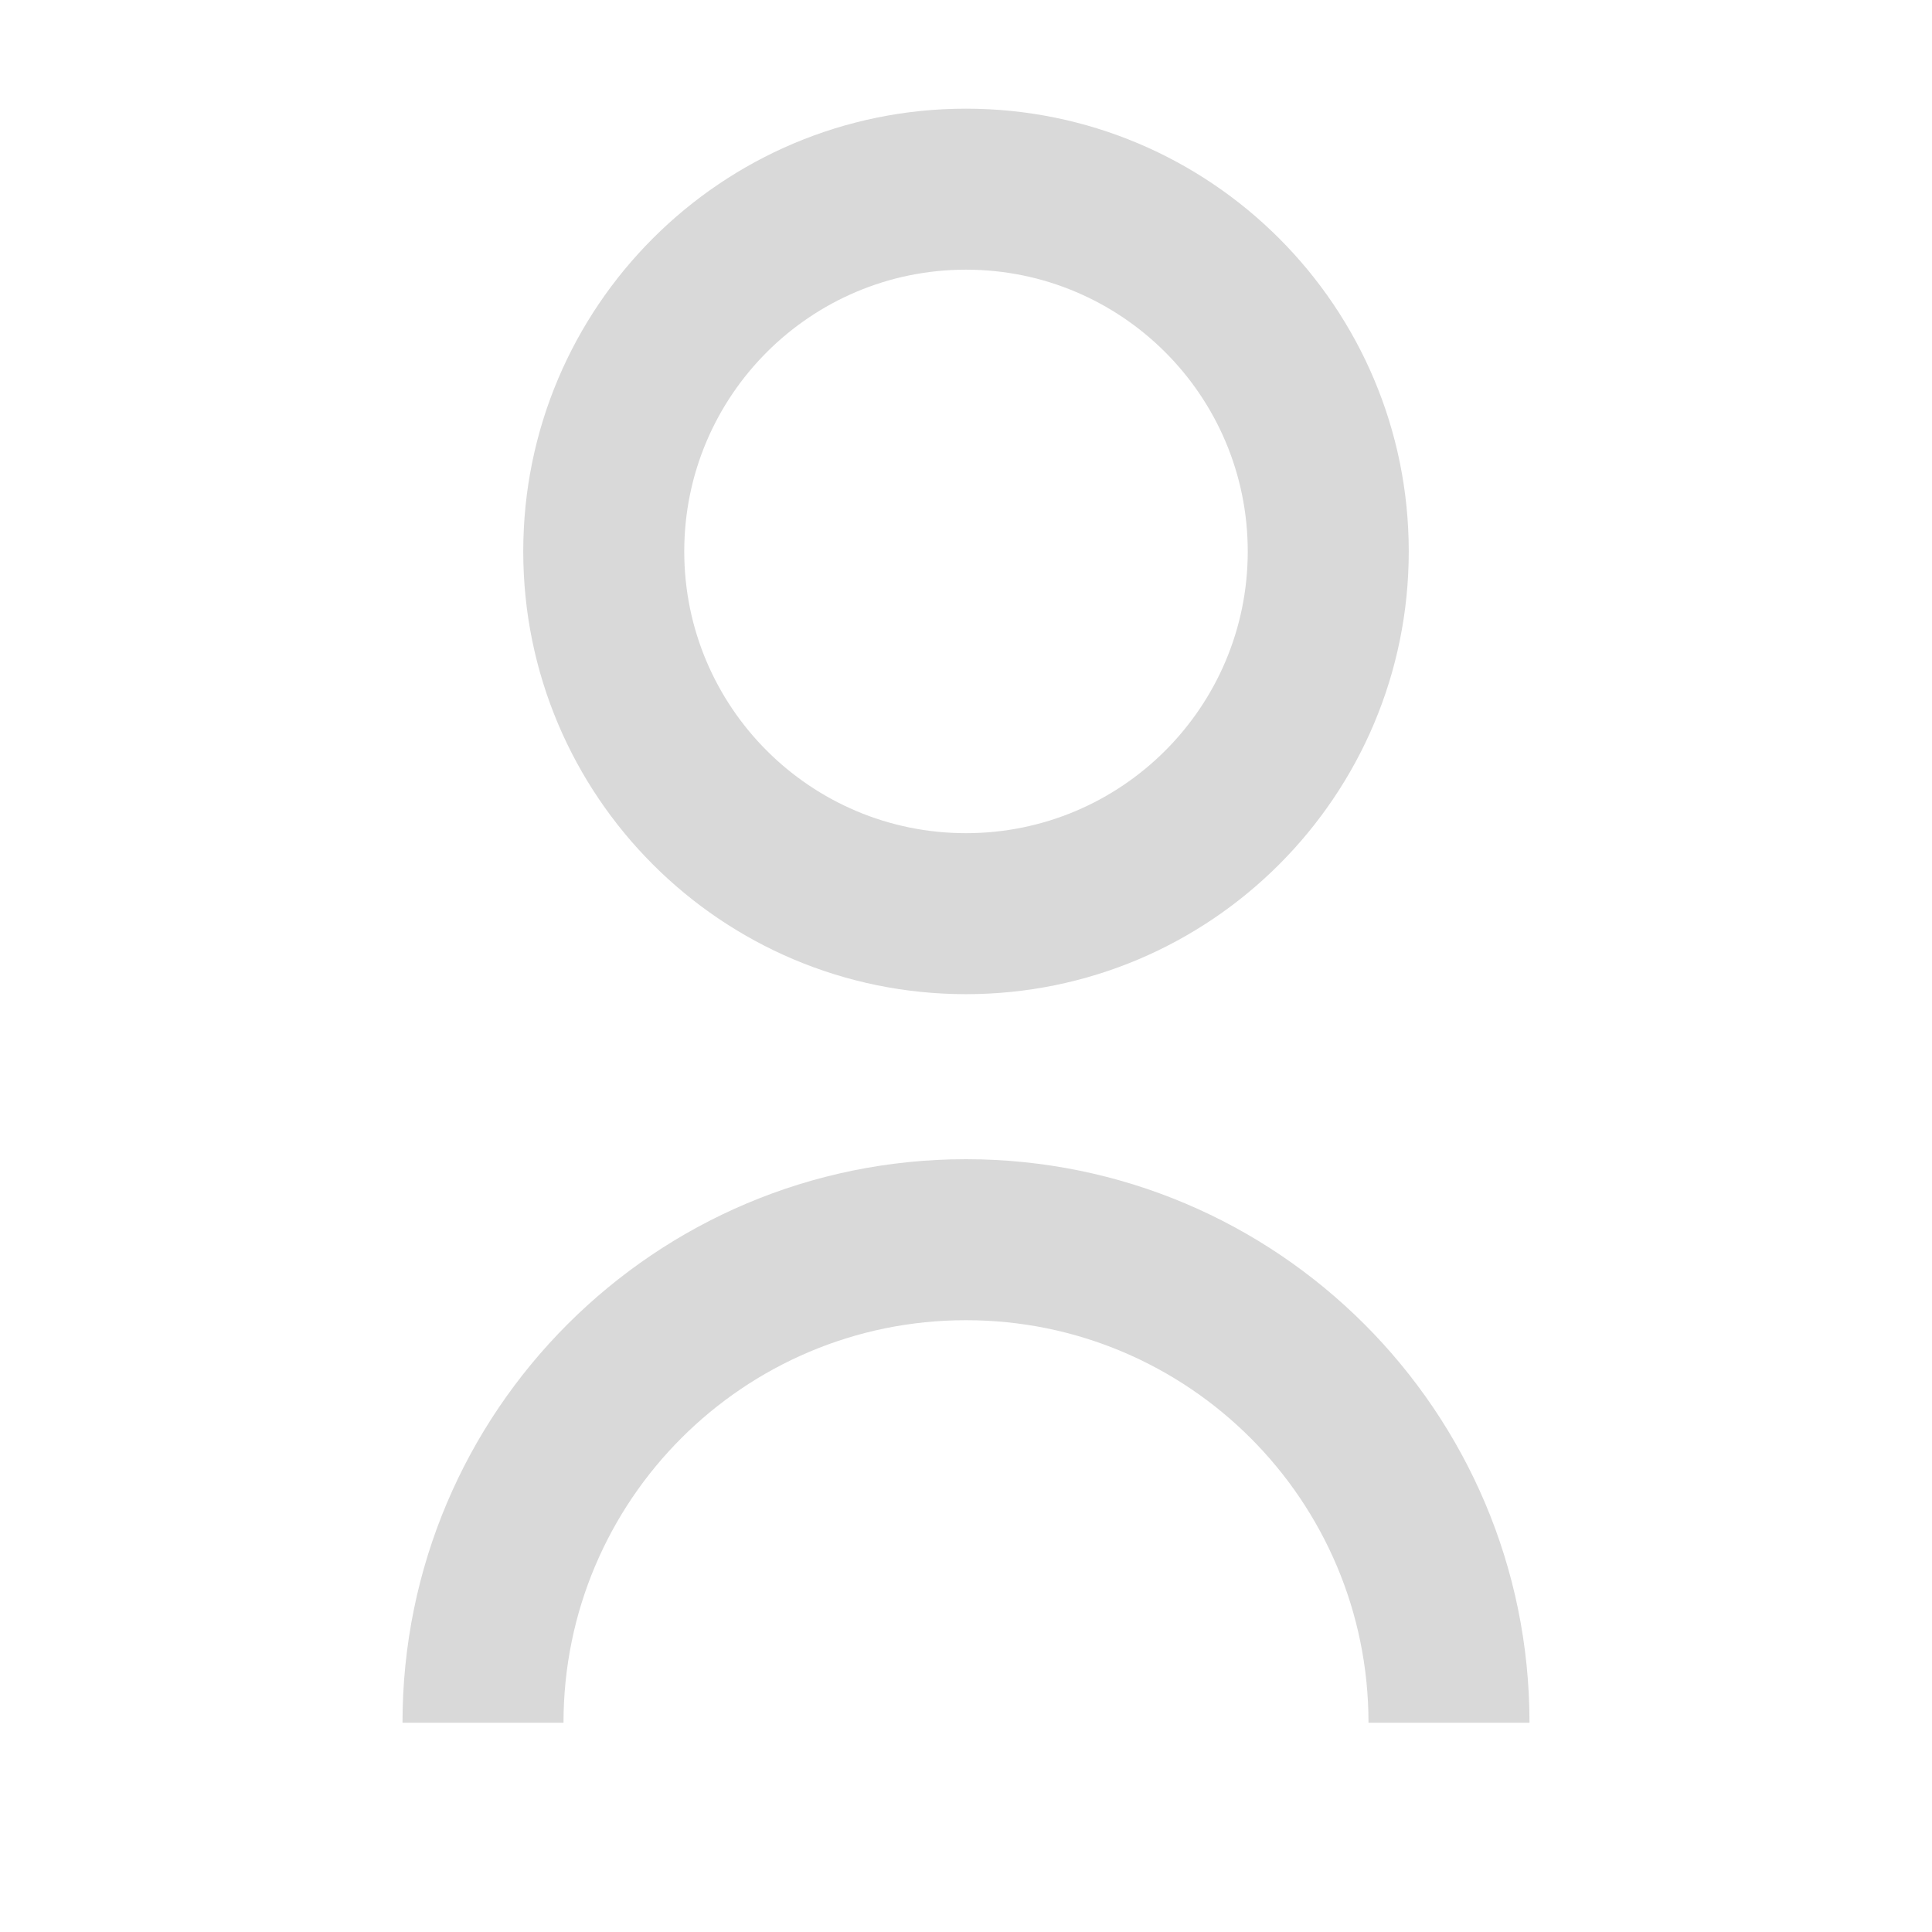
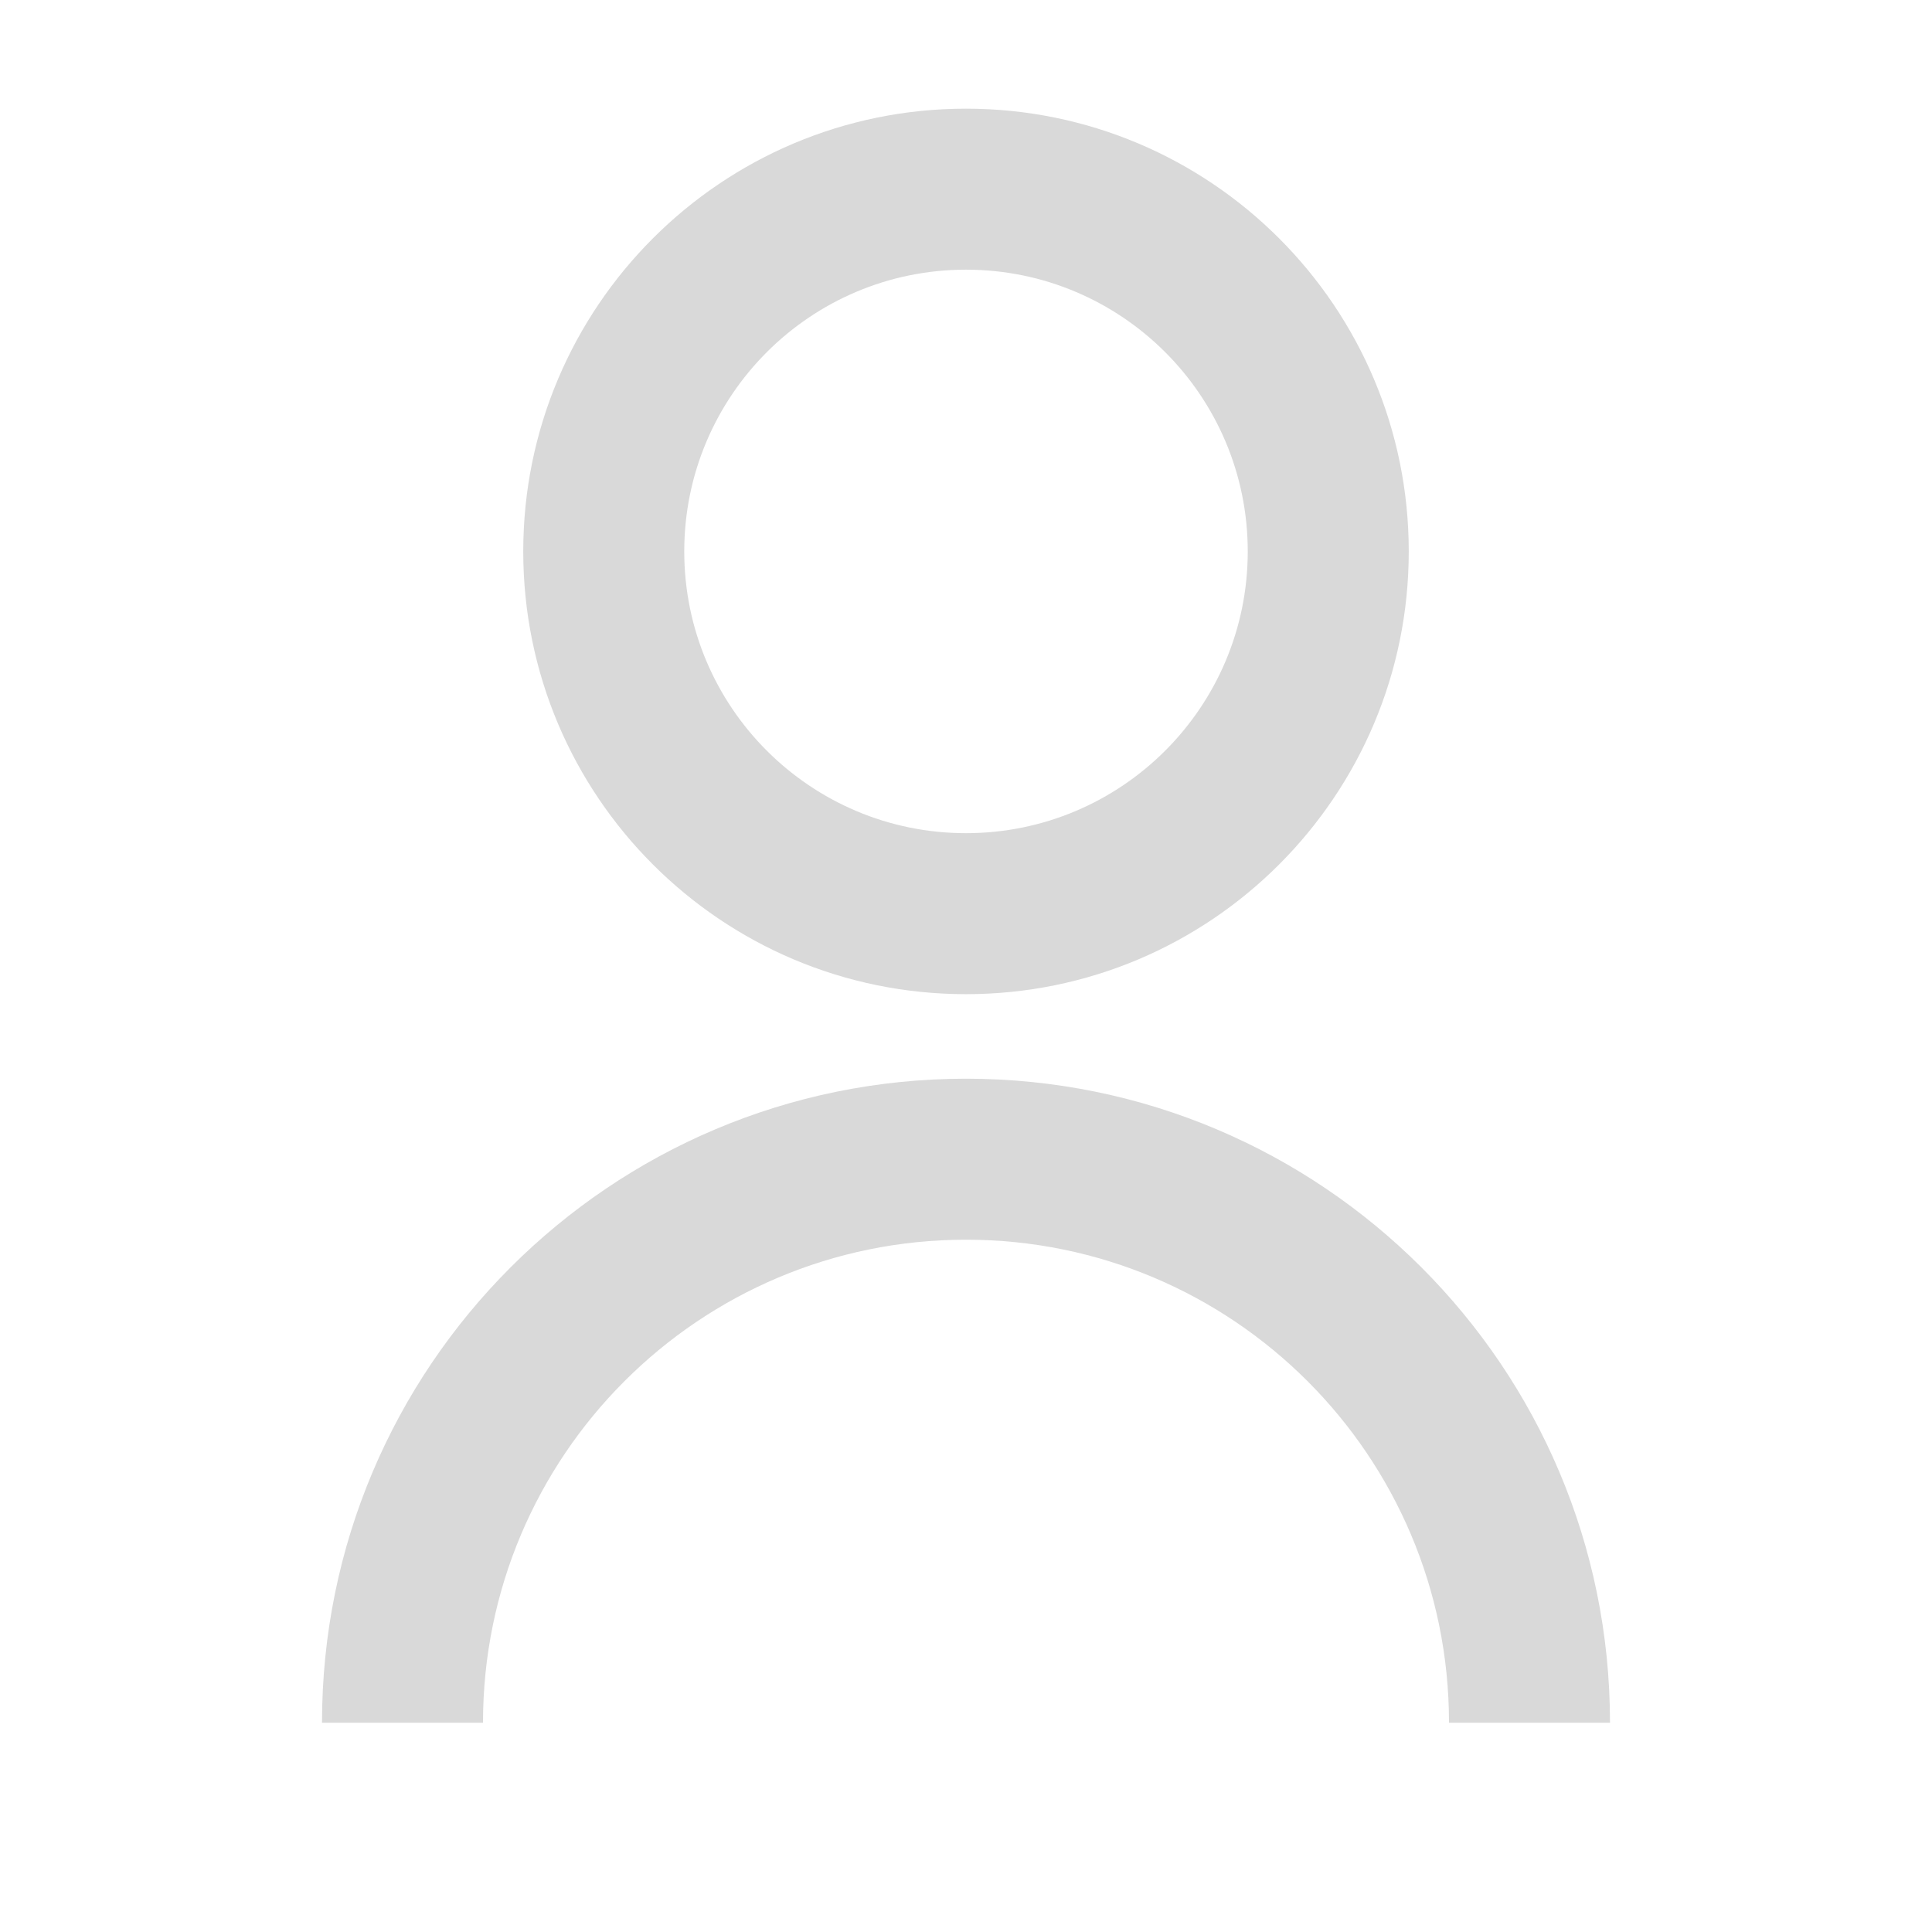
<svg xmlns="http://www.w3.org/2000/svg" fill="#D9D9D9" width="800px" height="800px" viewBox="0 0 24 24">
  <g>
    <path fill="none" d="M0 0h24v24H0z" />
-     <path fill="#D9D9D9" d="M5 21.4a7 7 0 1 1 14 0h-2a5 5 0 1 0-10 0H5zm7-9.05c-3.038 0-5.5-2.462-5.5-5.5S8.962 1.35 12 1.35 17.5 3.812 17.5 6.85 15.038 12.35 12 12.35zm0-2c1.933 0 3.5-1.567 3.5-3.5S13.933 3.35 12 3.35 8.5 4.917 8.5 6.85 10.067 10.35 12 10.35z" />
+     <path fill="#D9D9D9" d="M4 21.4a8 8 0 1 1 16 0h-2a6 6 0 1 0-12 0H4zm8-9.05c-3.038 0-5.5-2.462-5.5-5.5S8.962 1.35 12 1.35 17.5 3.812 17.5 6.85 15.038 12.35 12 12.35zm0-2c1.933 0 3.5-1.567 3.5-3.5S13.933 3.35 12 3.35 8.5 4.917 8.5 6.85 10.067 10.35 12 10.35z" />
  </g>
</svg>
